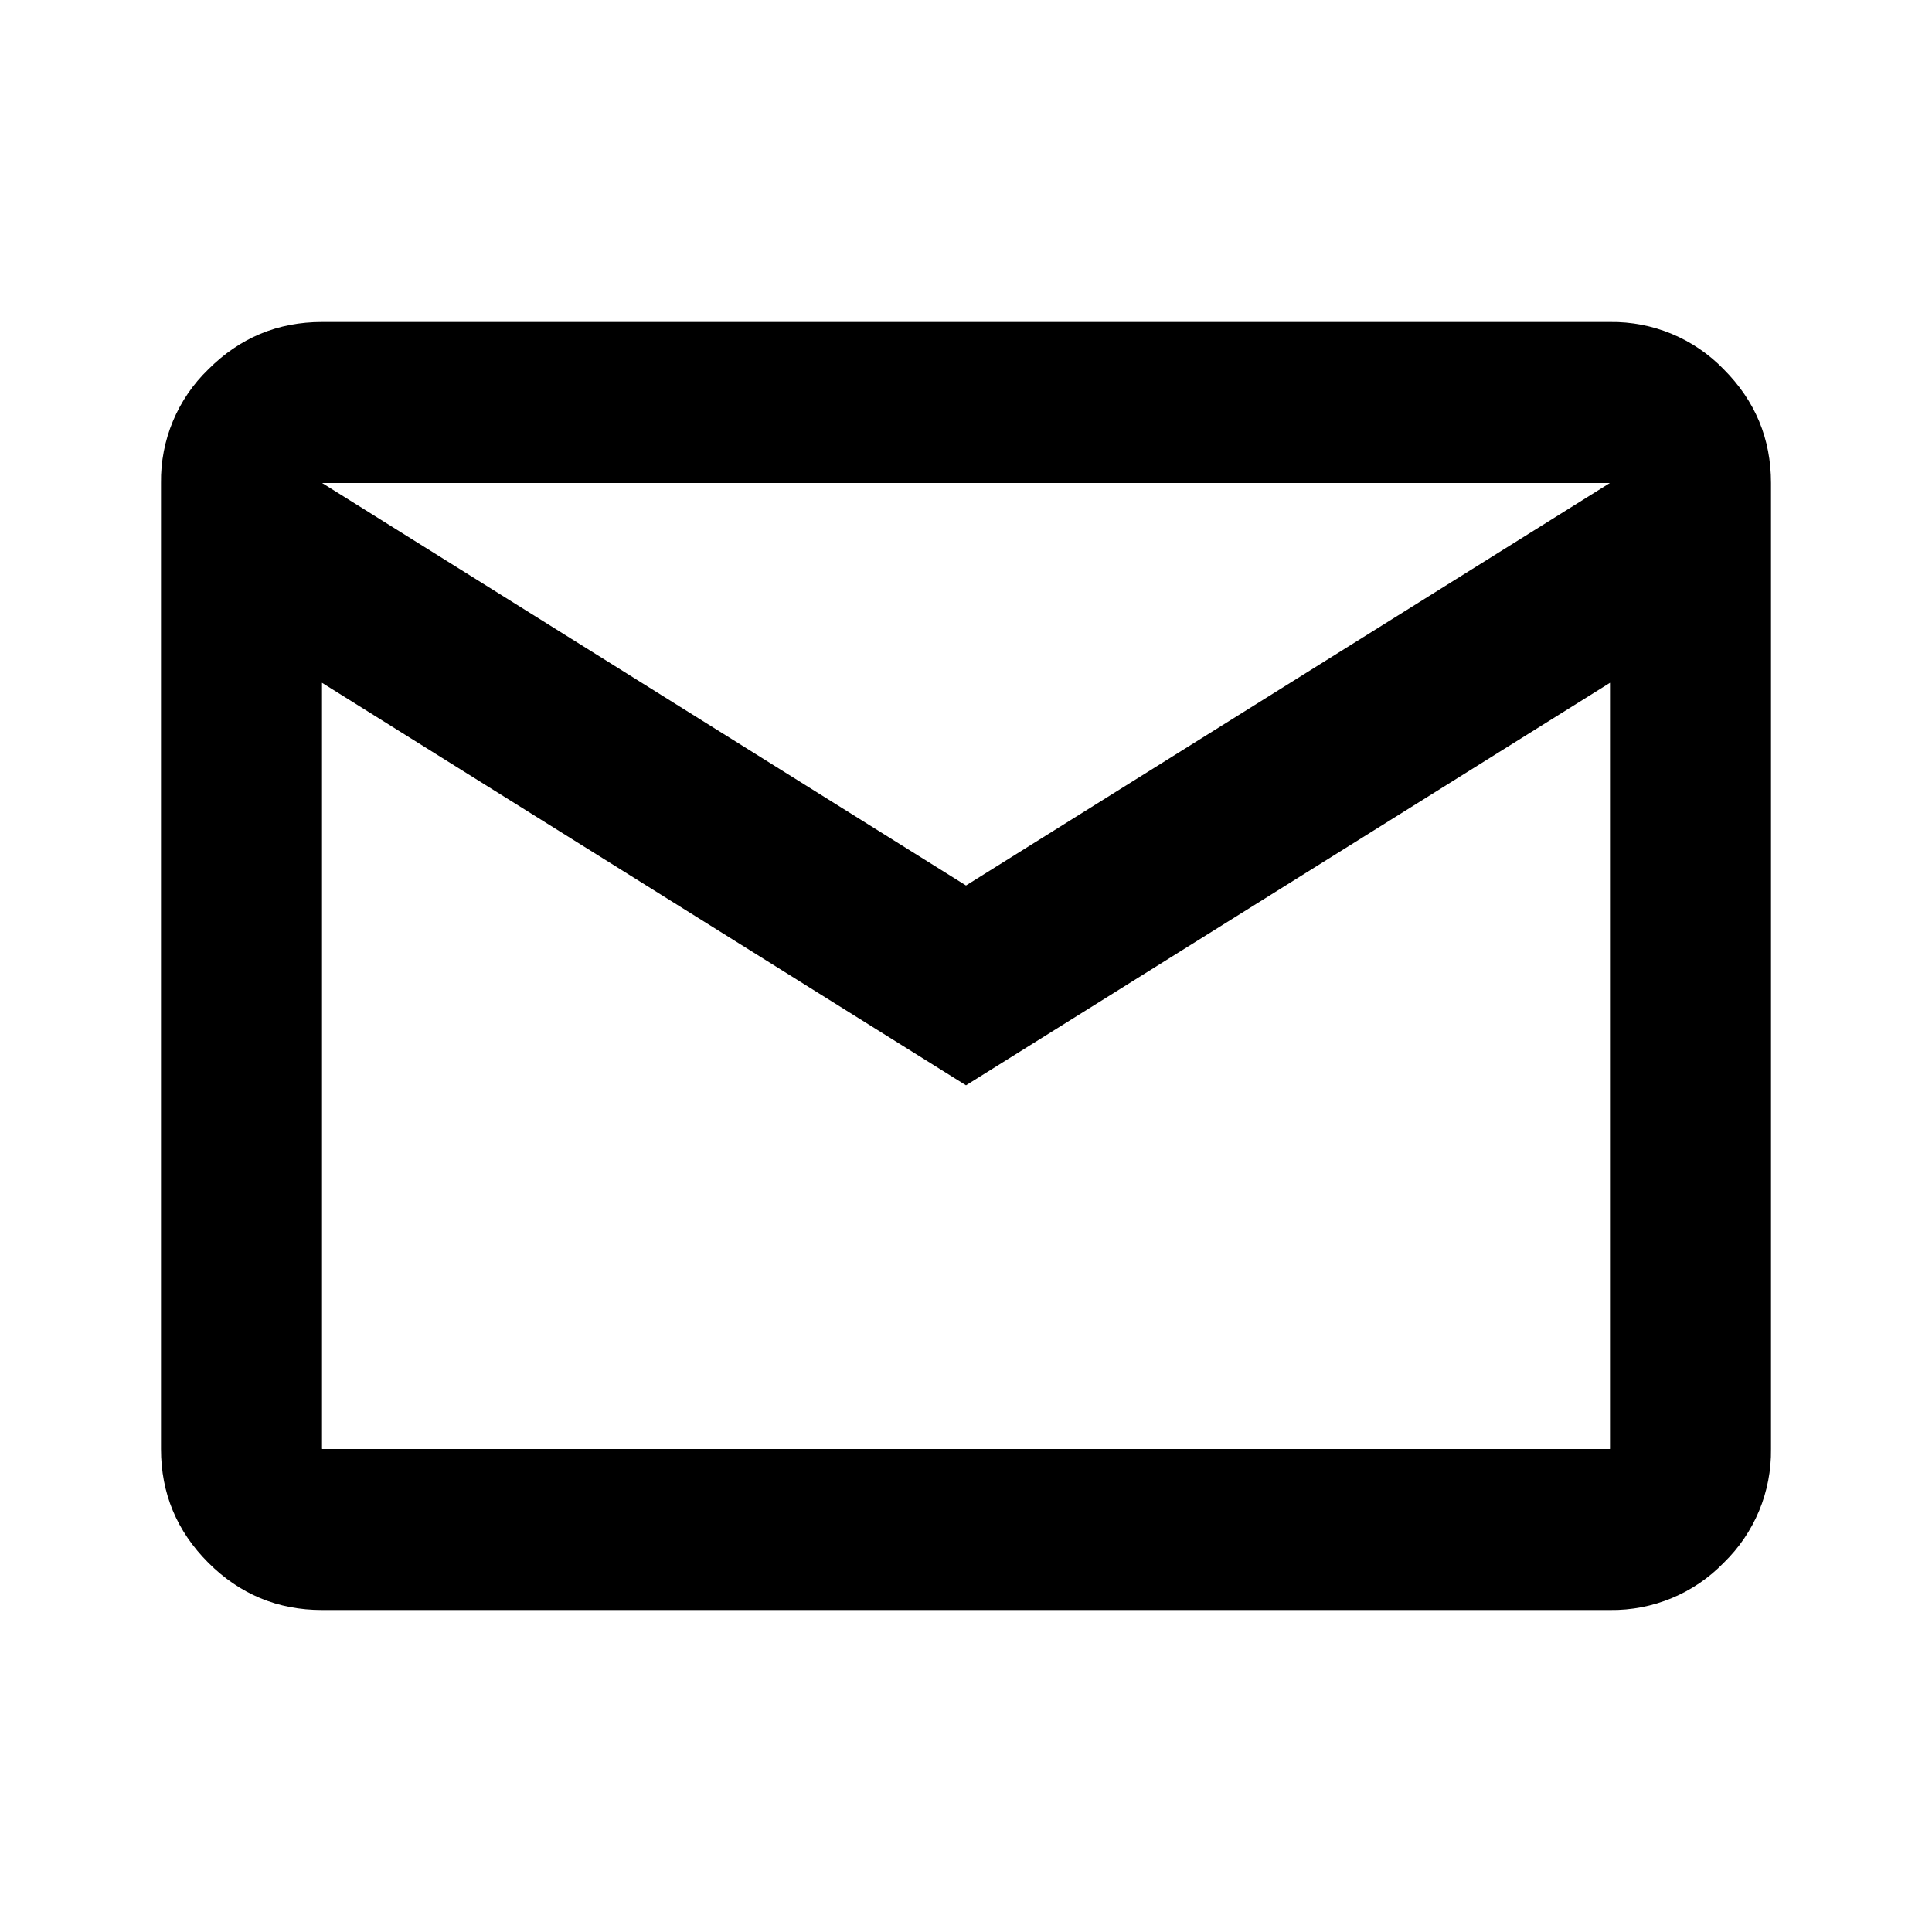
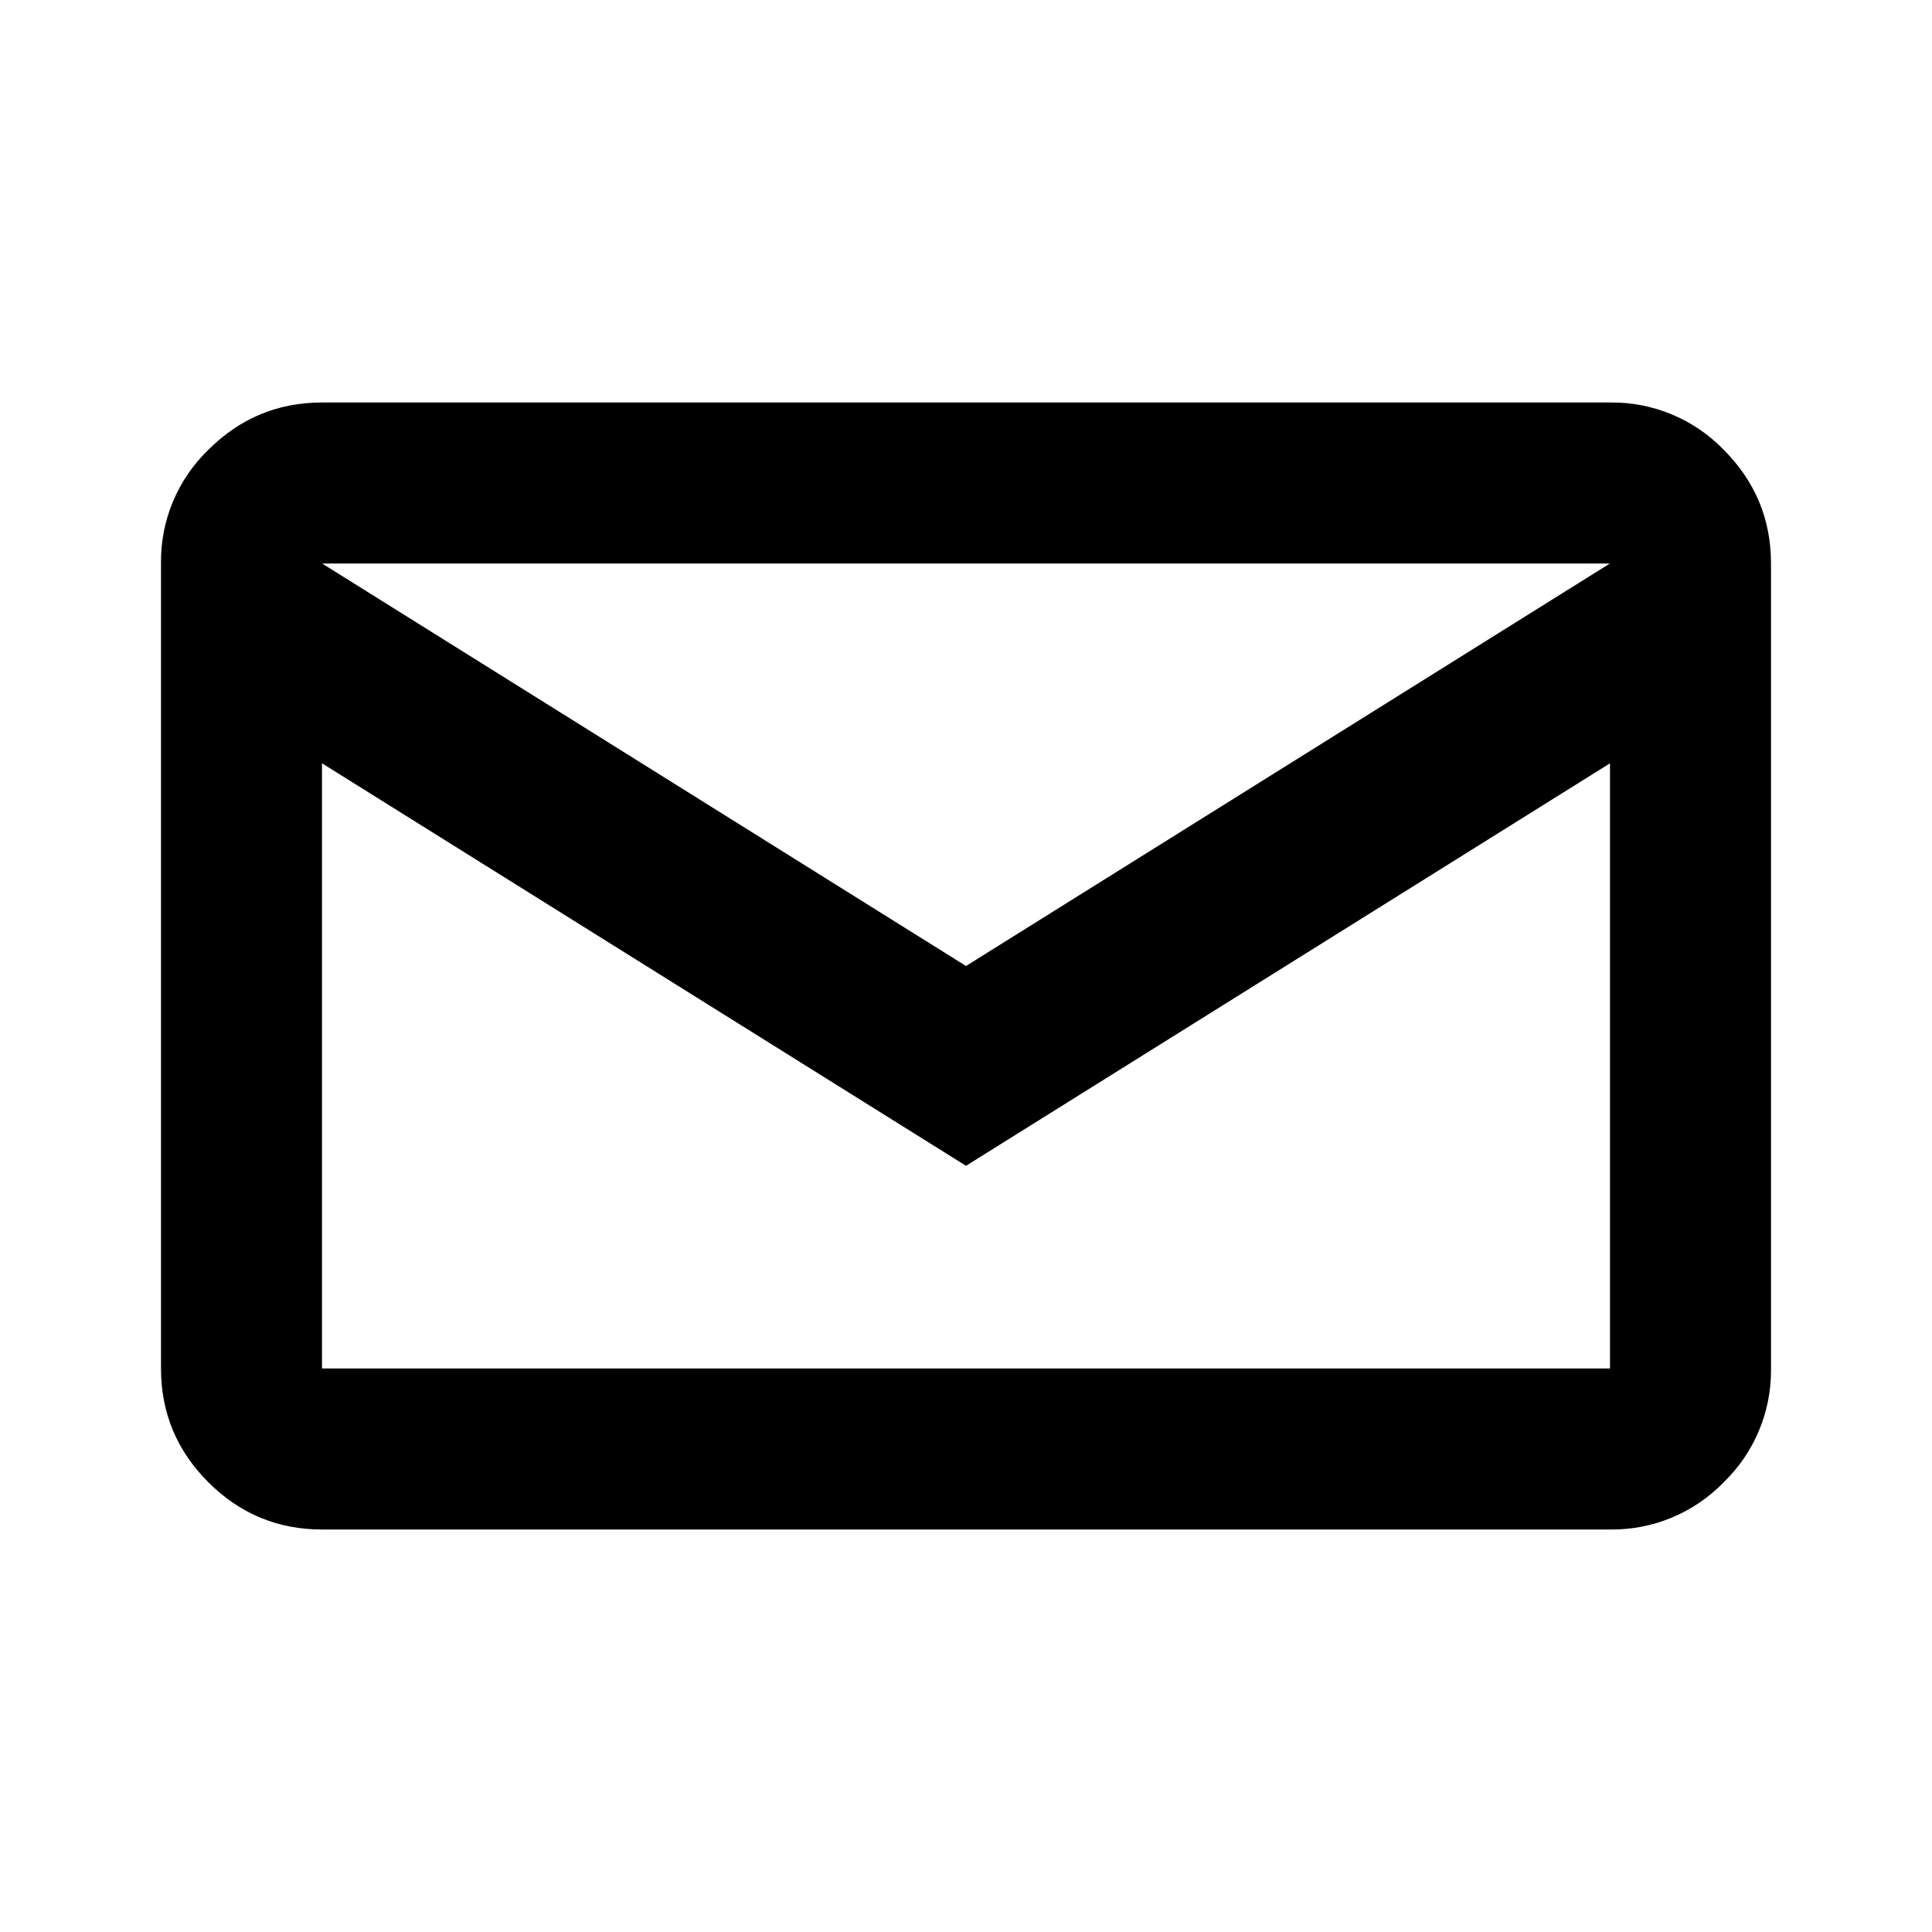
<svg xmlns="http://www.w3.org/2000/svg" width="24" height="24" viewBox="0 0 24 24">
-   <path fill-rule="evenodd" d="M20 20a1.93 1.93 0 001.413-.587A1.93 1.93 0 0022 18V6c0-.55-.196-1.02-.587-1.412A1.927 1.927 0 0020 4H4c-.55 0-1.02.196-1.412.588A1.923 1.923 0 002 6v12c0 .55.196 1.021.588 1.413.391.391.862.587 1.412.587h16zM4.003 6.001L4.004 6h15.993v.001L12 11 4.003 6.001zM4 8.481v9.516l.002.002.001.001h15.994l.002-.001.001-.002V8.482l-8 5-8-5z" clip-rule="evenodd" />
+   <path fill-rule="evenodd" d="M20 19a1.93 1.93 0 001.413-.587A1.93 1.93 0 0022 17V7c0-.55-.196-1.02-.587-1.412A1.927 1.927 0 0020 5H4c-.55 0-1.02.196-1.412.588A1.923 1.923 0 002 7v10c0 .55.196 1.021.588 1.413.391.391.862.587 1.412.587h16zM4.003 7.001L4.004 7h15.993v.001L12 12 4.003 7.001zM4 9.481v7.516l.002.002.001.001h15.994l.002-.001.001-.002V9.482l-8 5-8-5z" clip-rule="evenodd" />
</svg>
